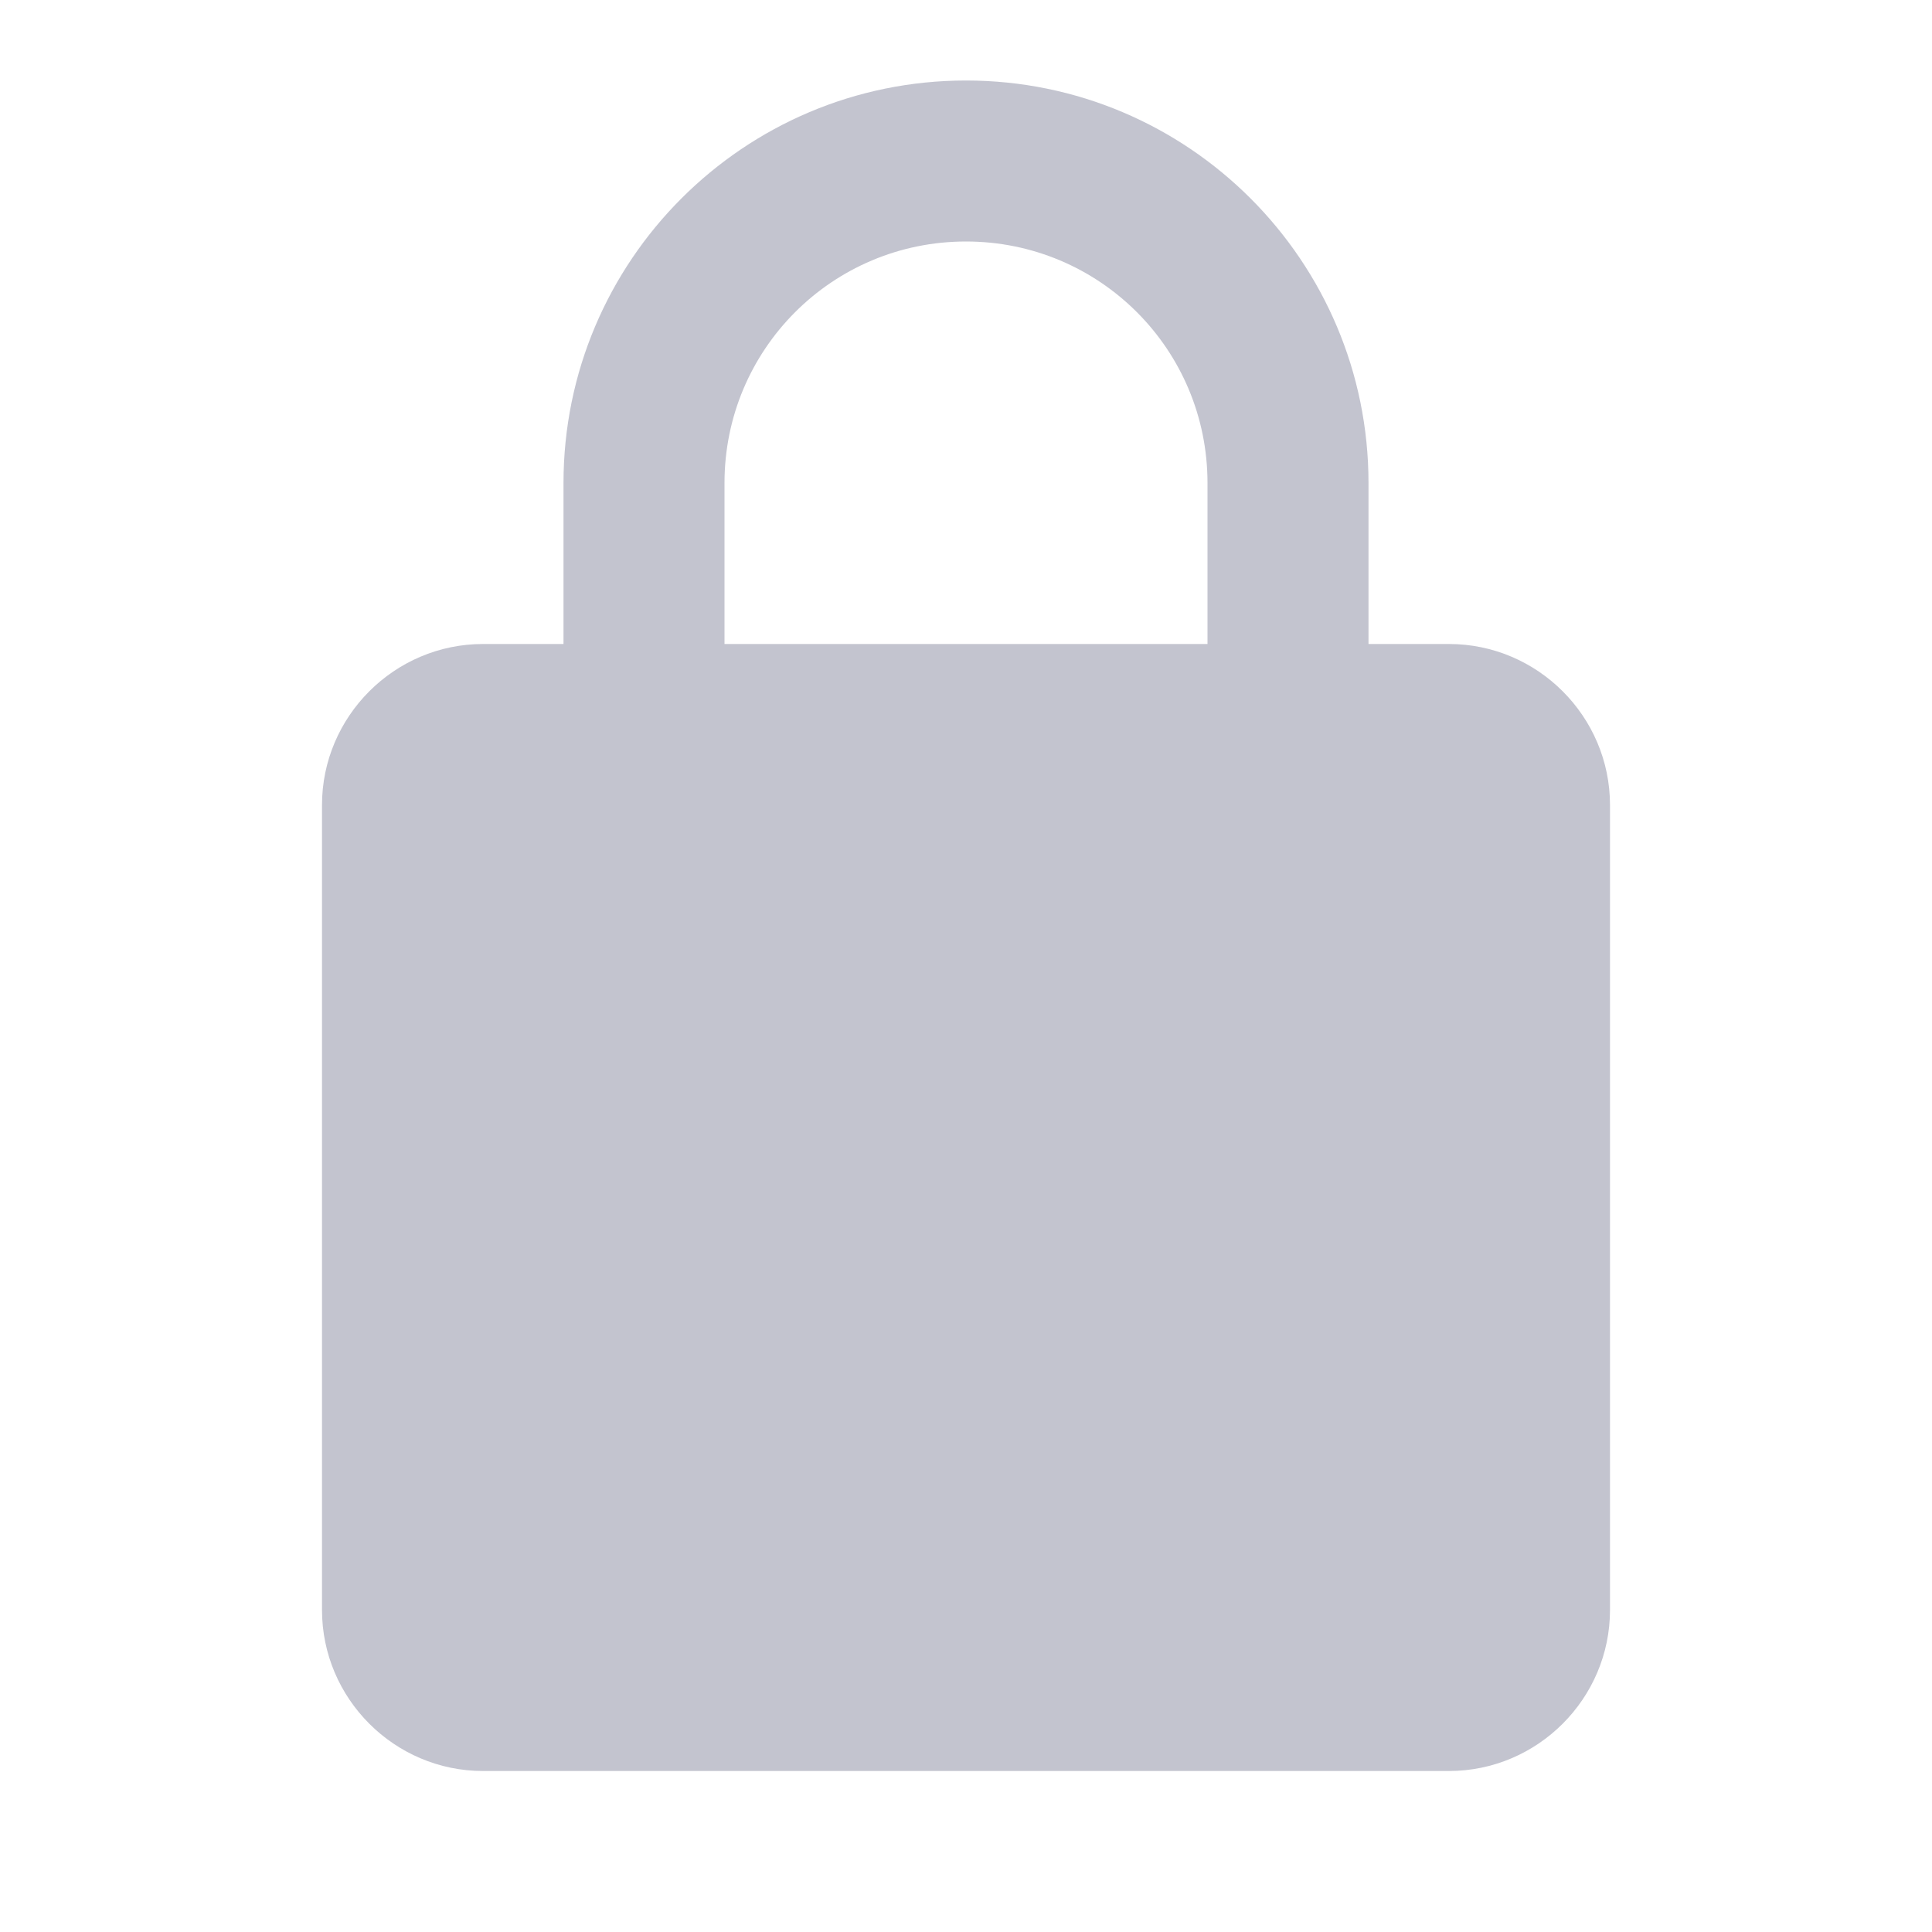
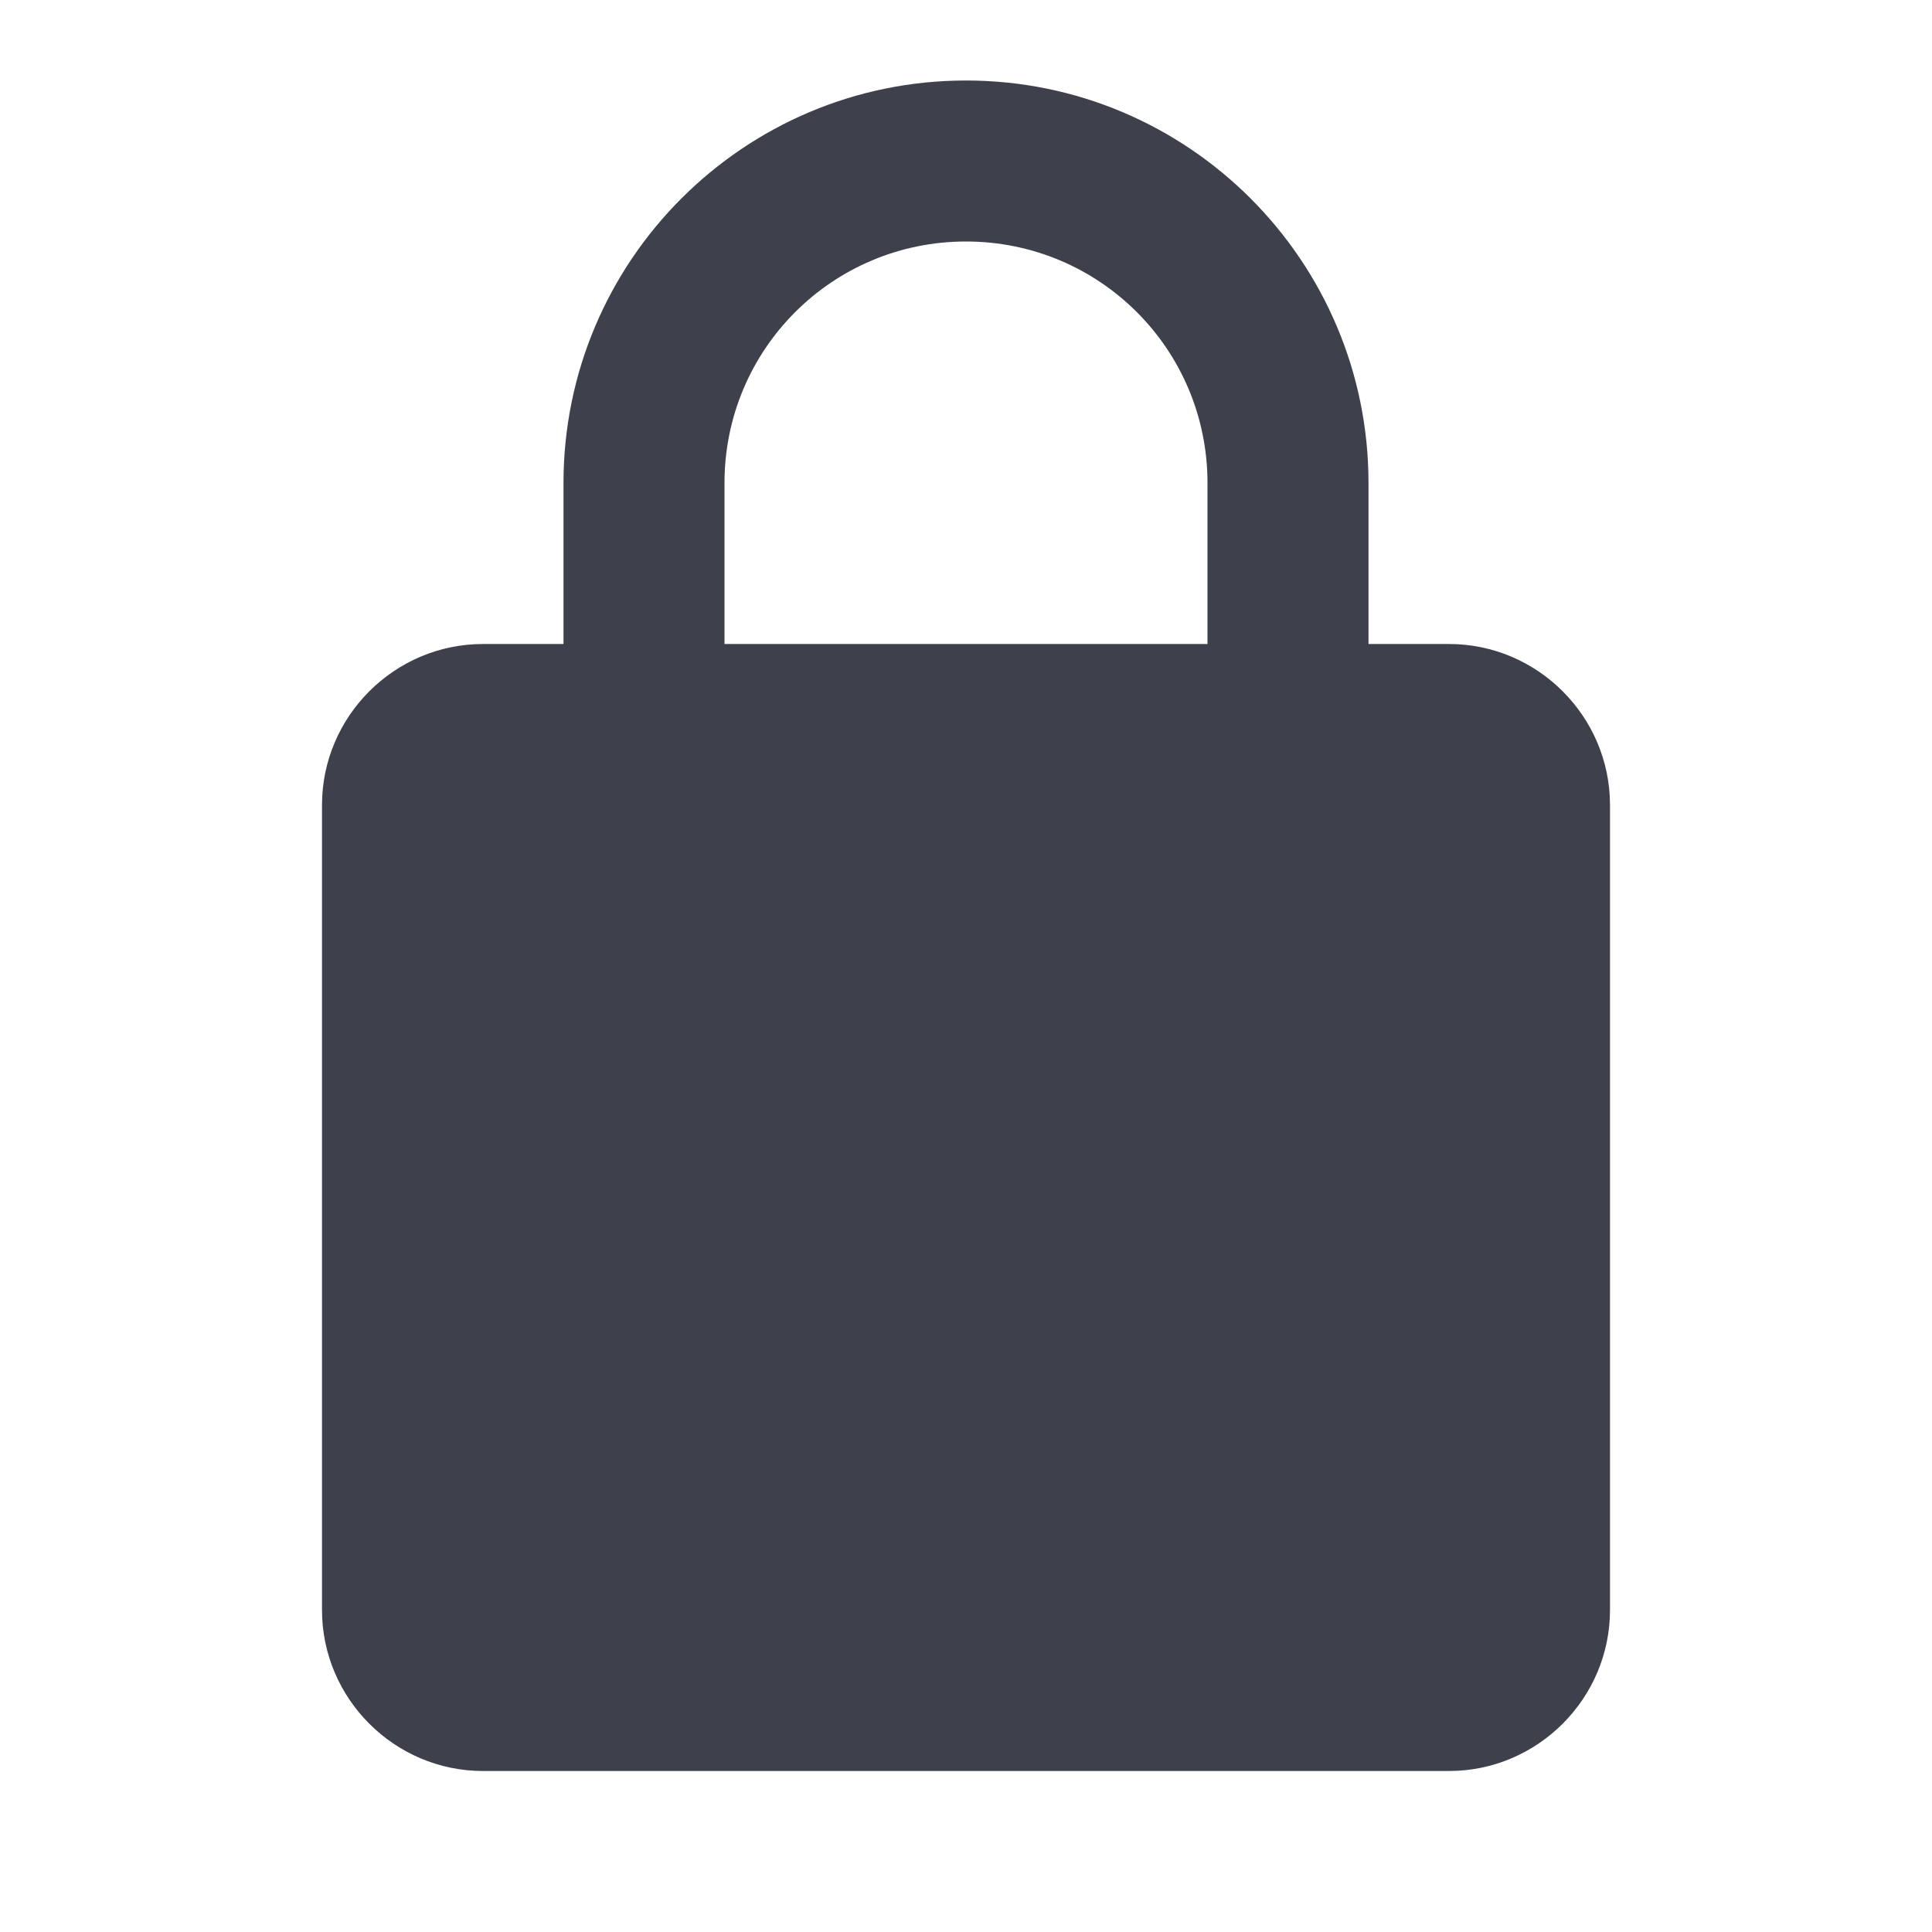
- <svg xmlns="http://www.w3.org/2000/svg" width="12" height="12" viewBox="0 0 12 12" fill="none">
-   <path fill-rule="evenodd" clip-rule="evenodd" d="M9 4H8.5V3C8.5 1.62 7.38 0.5 6 0.5C4.62 0.5 3.5 1.62 3.5 3V4H3C2.45 4 2 4.45 2 5V10C2 10.55 2.45 11 3 11H9C9.55 11 10 10.55 10 10V5C10 4.45 9.55 4 9 4ZM4.5 4V3C4.5 2.17 5.17 1.5 6 1.5C6.83 1.5 7.5 2.17 7.5 3V4H4.5Z" fill="#C3C4CF" />
+ <svg xmlns="http://www.w3.org/2000/svg" width="12" height="12" viewBox="0 0 12 12" fill="currentColor">
+   <path fill-rule="evenodd" clip-rule="evenodd" d="M9 4H8.5V3C8.5 1.62 7.38 0.5 6 0.5C4.62 0.5 3.5 1.62 3.5 3V4H3C2.45 4 2 4.45 2 5V10C2 10.55 2.45 11 3 11H9C9.55 11 10 10.55 10 10V5C10 4.45 9.55 4 9 4ZM4.5 4V3C4.5 2.17 5.17 1.5 6 1.5C6.83 1.5 7.5 2.17 7.5 3V4H4.5Z" fill="#3E404C" />
</svg>
